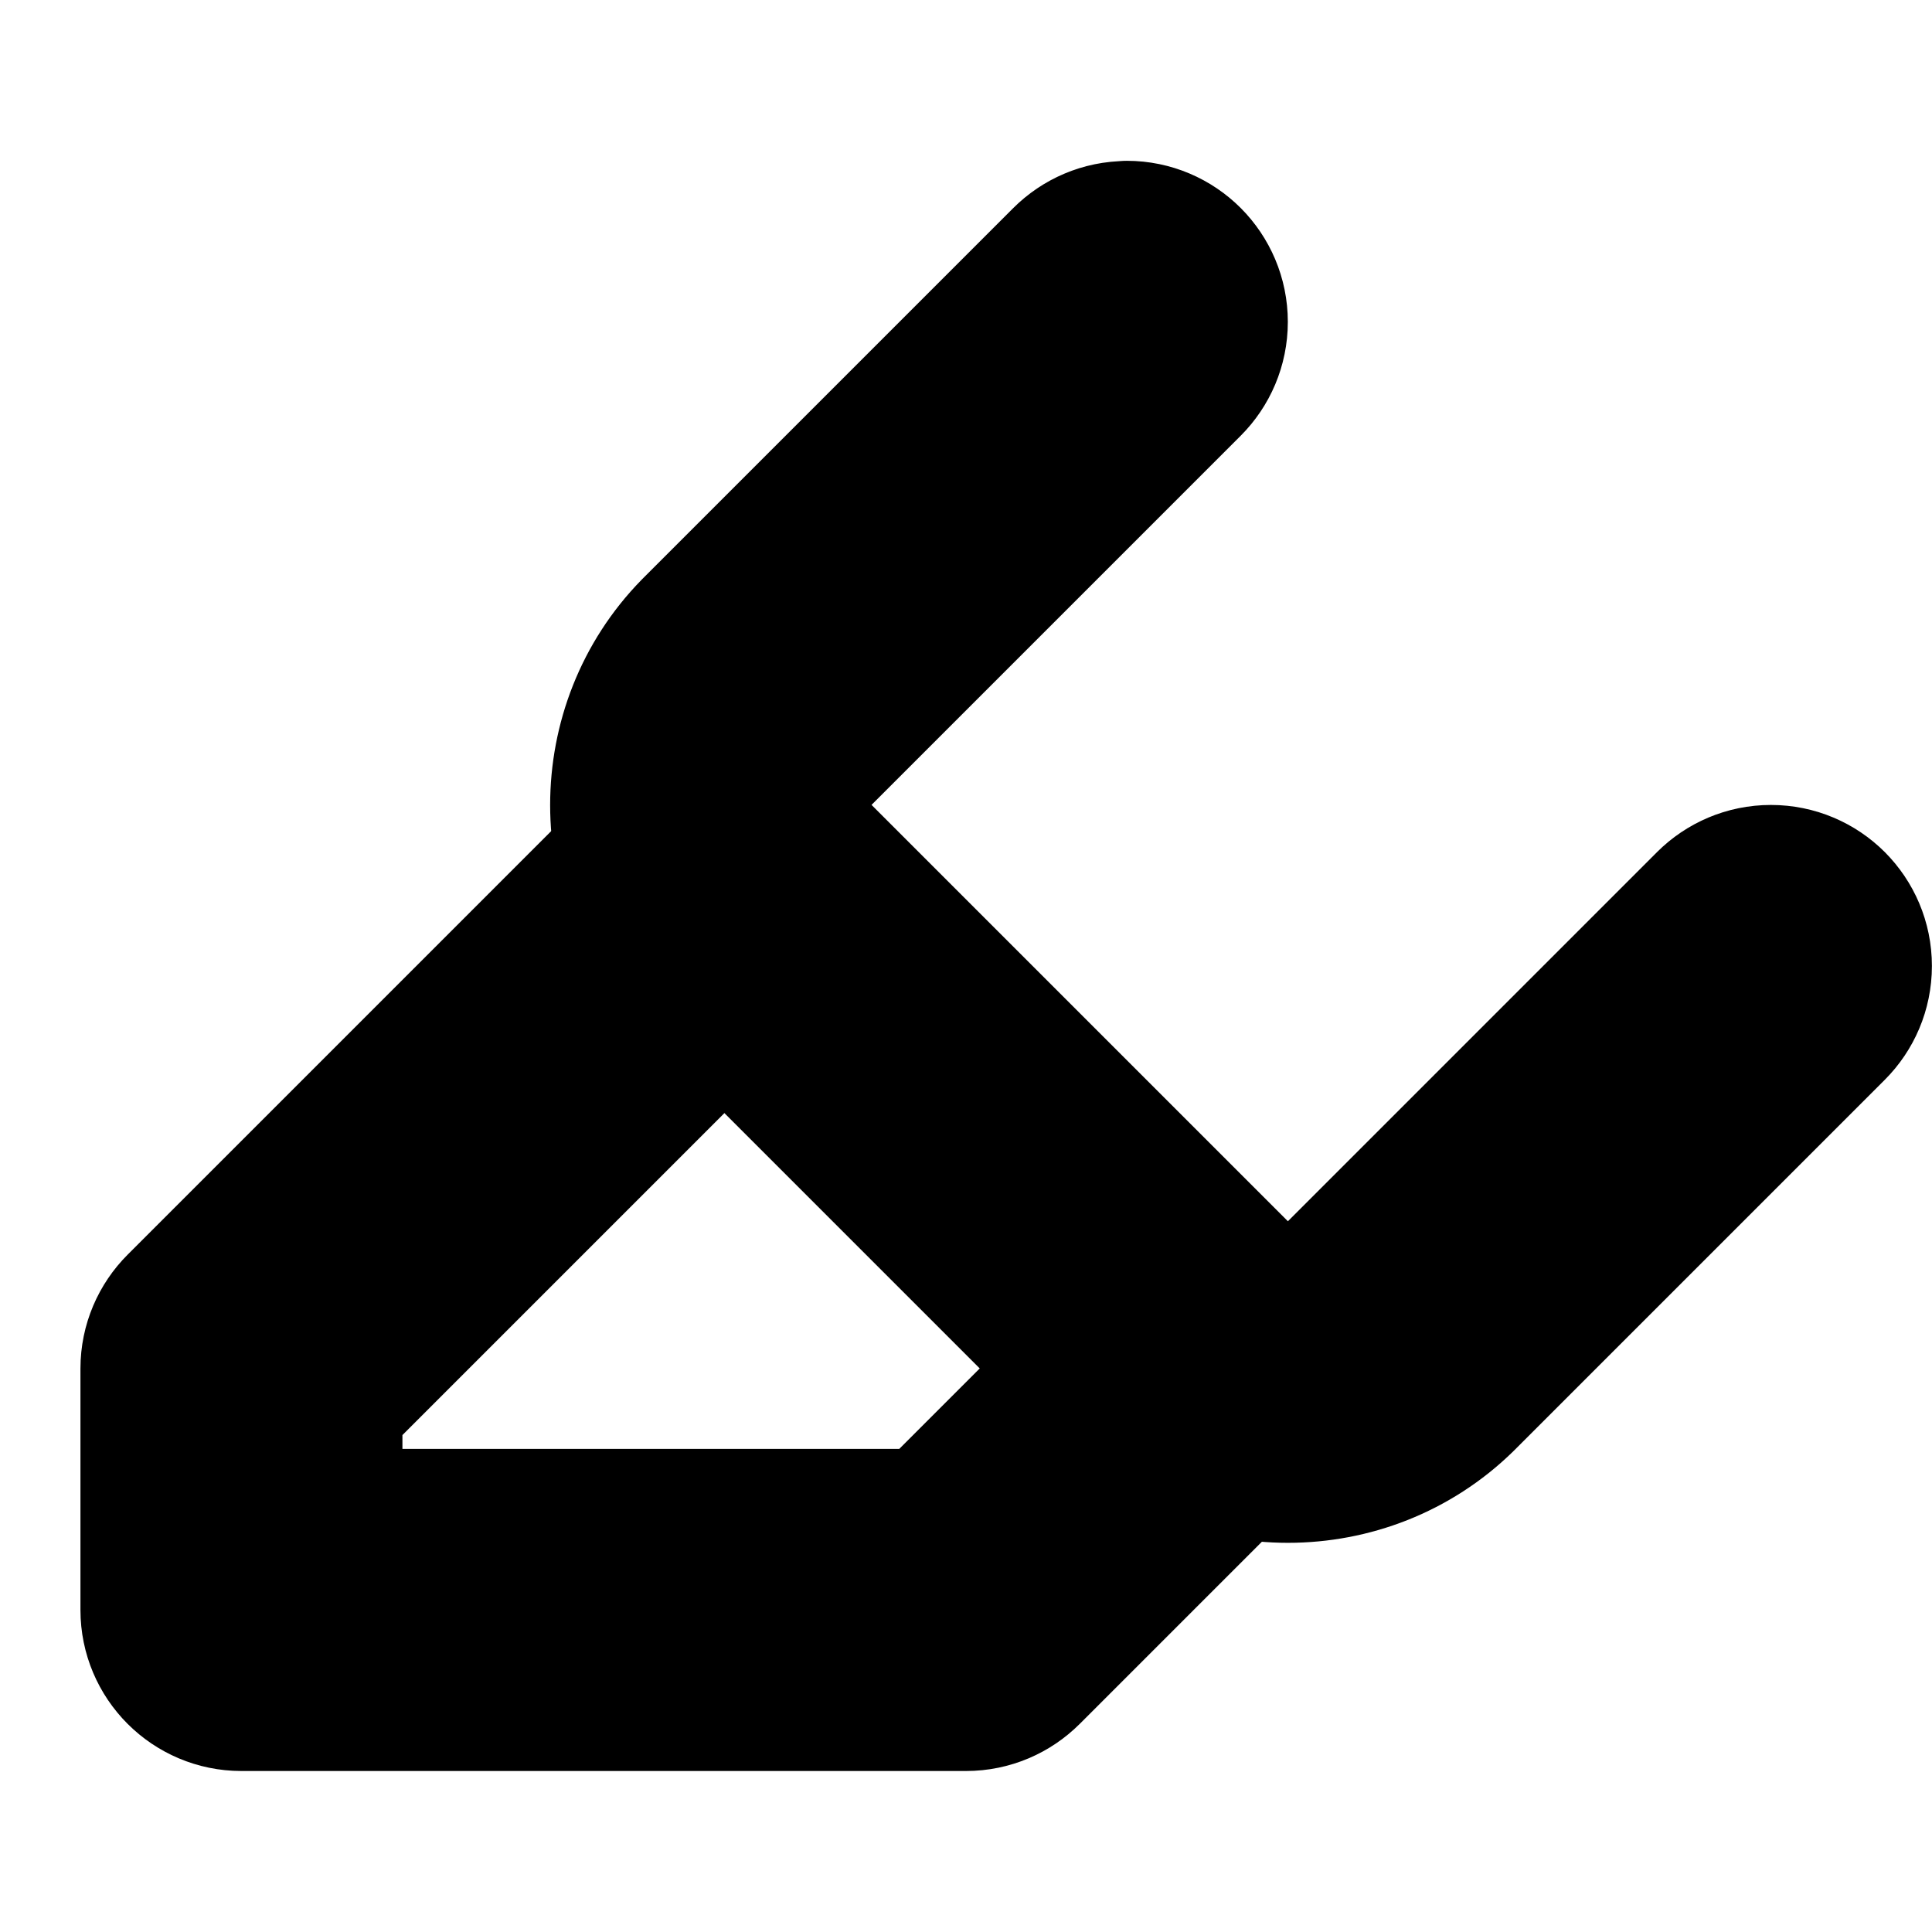
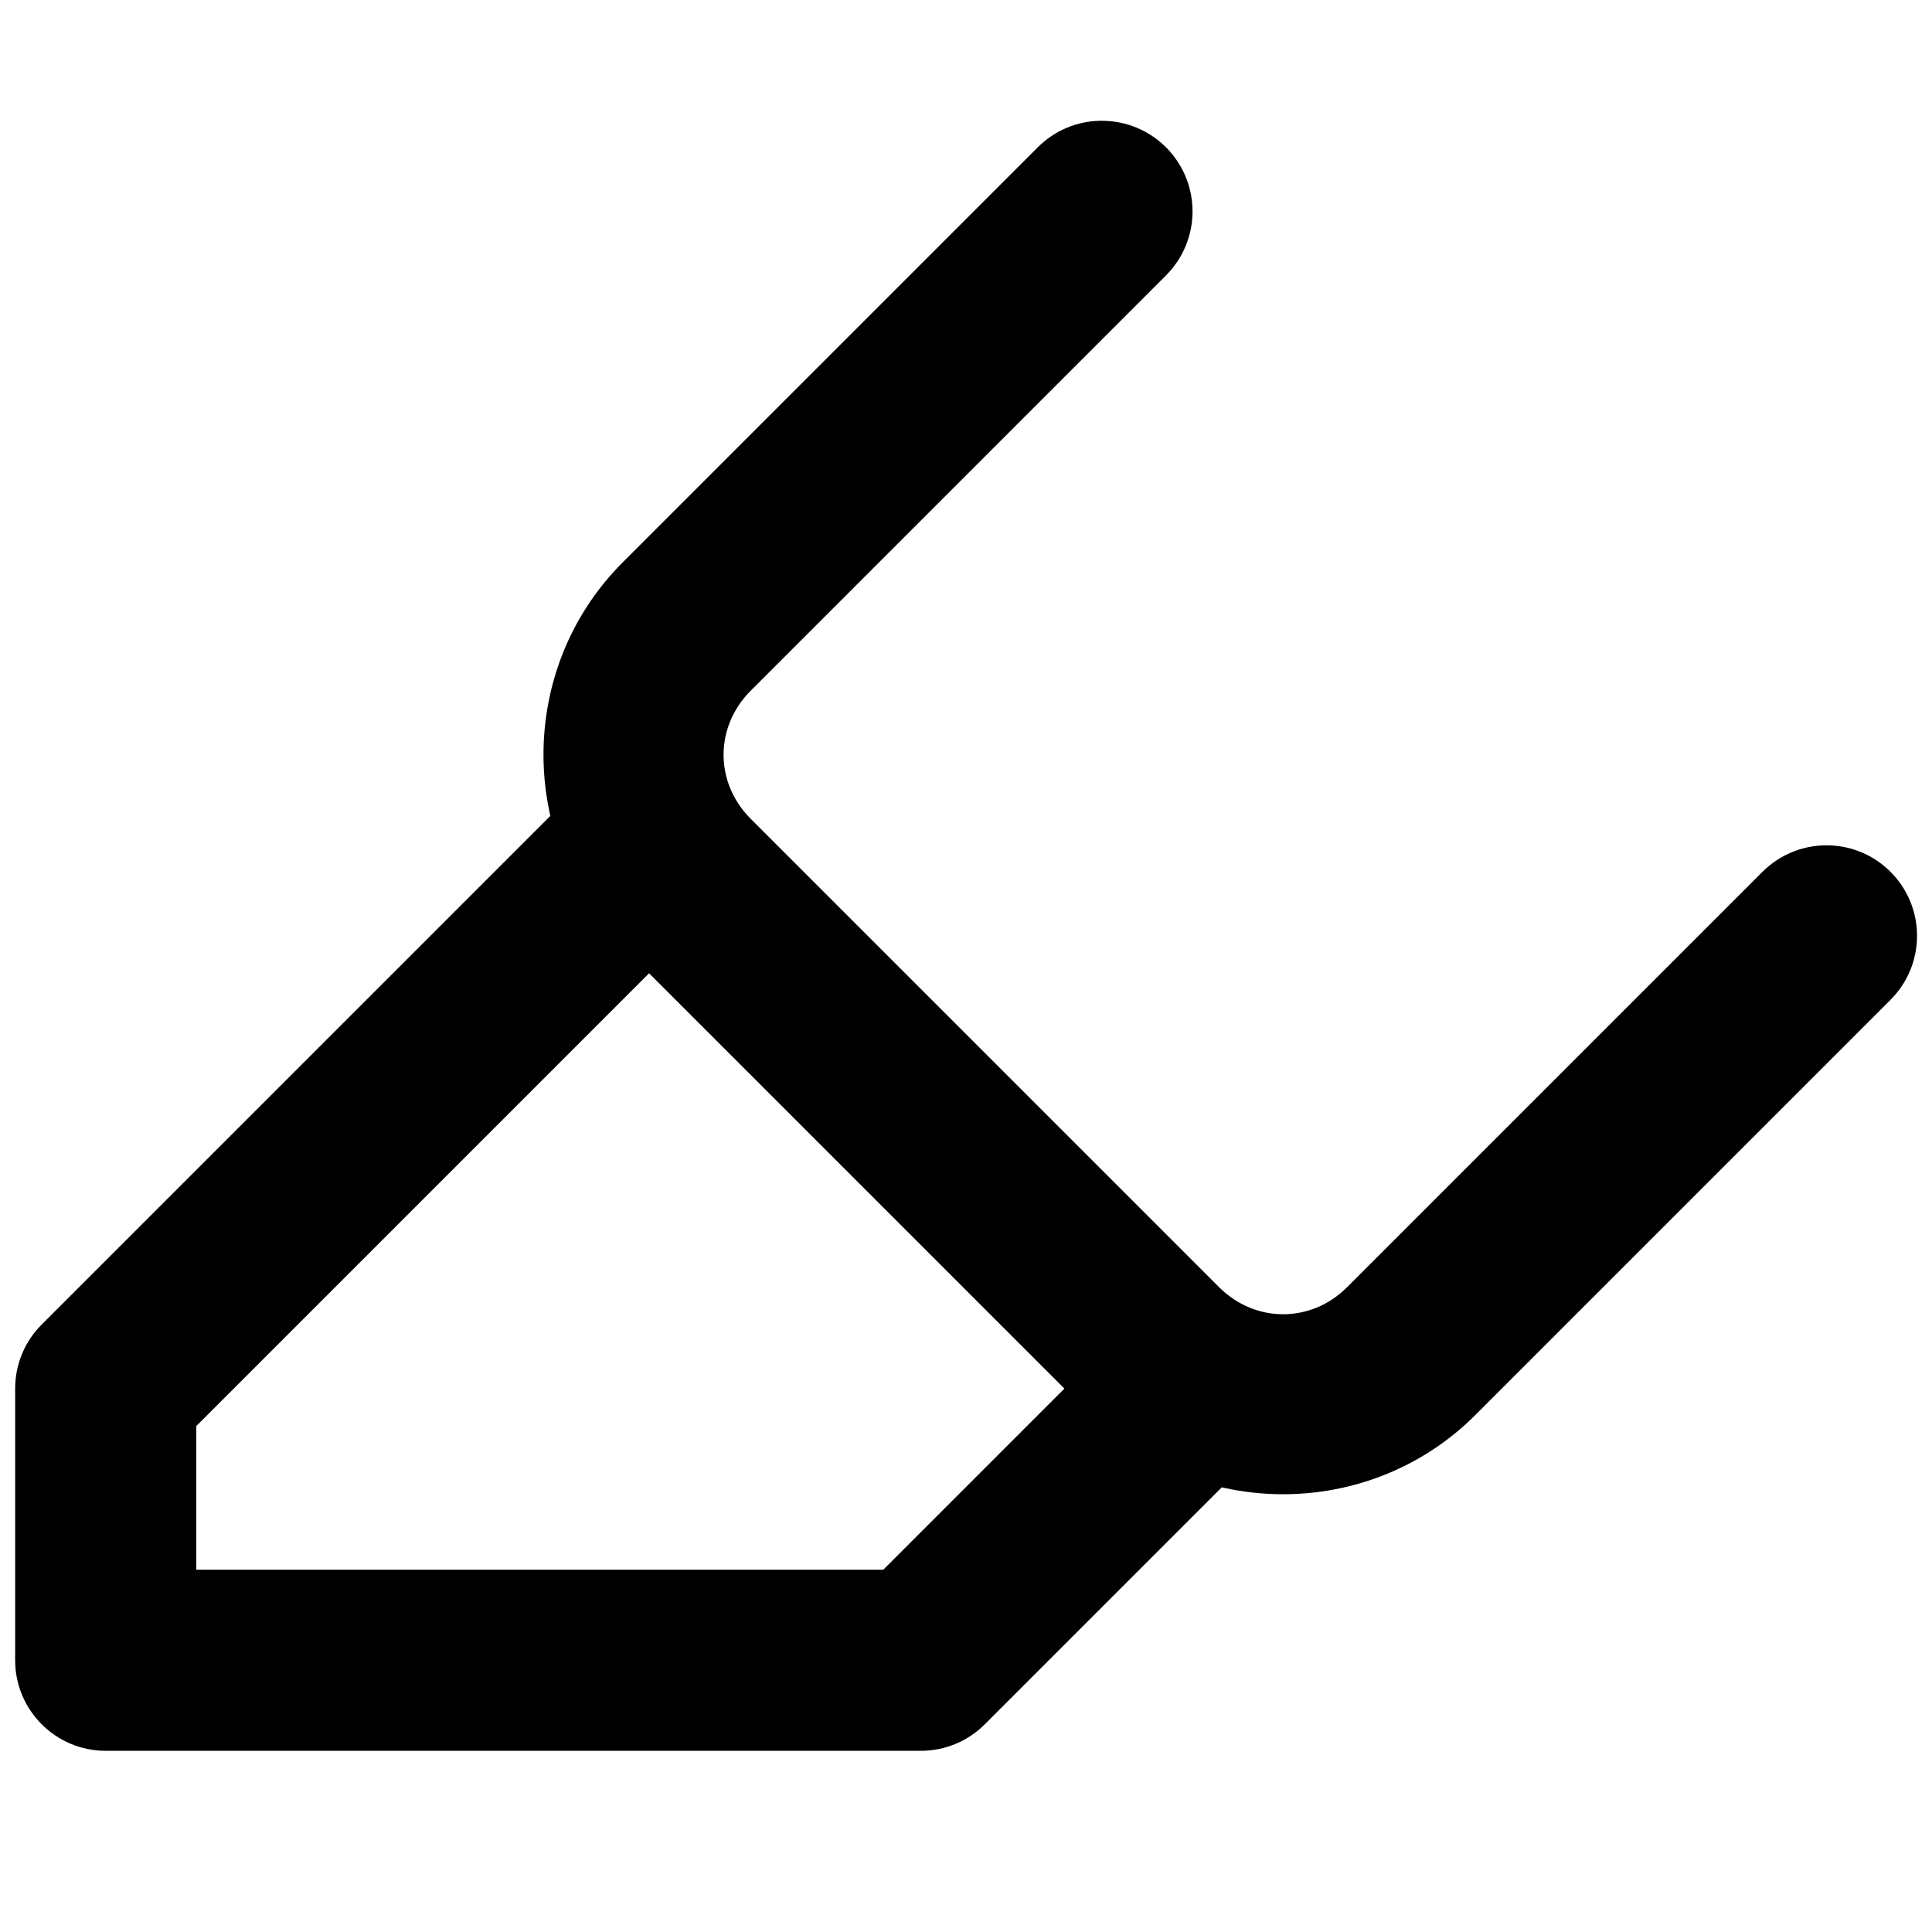
<svg xmlns="http://www.w3.org/2000/svg" version="1.1" width="32" height="32" viewBox="0 0 32 32">
-   <path stroke-linejoin="round" stroke-linecap="round" stroke-miterlimit="4" stroke-width="2.667" stroke="#000" fill="#000" d="M12 13.333c-0.368 0-0.701 0.149-0.943 0.391l-8 8c-0.241 0.241-0.391 0.575-0.391 0.943v0 4c0 0.736 0.597 1.333 1.333 1.333h12c0.368-0 0.701-0.149 0.943-0.391l4-4c0.241-0.241 0.39-0.575 0.39-0.943s-0.149-0.701-0.39-0.943v0c-0.241-0.241-0.575-0.39-0.943-0.39s-0.701 0.149-0.943 0.39l-3.609 3.609h-10.115v-2.115l7.609-7.609c0.241-0.241 0.39-0.575 0.39-0.943s-0.149-0.701-0.39-0.943v0c-0.241-0.241-0.575-0.391-0.943-0.391v0z" />
-   <path stroke-linejoin="round" stroke-linecap="round" stroke-miterlimit="4" stroke-width="2.667" stroke="#000" fill="#000" d="M18.667 4c-0.368 0-0.701 0.149-0.943 0.391l-6.133 6.133c-0.004 0.004-0.007 0.007-0.010 0.010l-0 0c-1.514 1.545-1.514 4.054 0 5.599 0.003 0.003 0.007 0.007 0.010 0.010l6.932 6.932c0.003 0.004 0.007 0.007 0.010 0.010l0 0c1.545 1.514 4.054 1.514 5.599 0 0.004-0.003 0.007-0.007 0.010-0.010l6.133-6.133c0.241-0.241 0.39-0.575 0.39-0.943s-0.149-0.701-0.39-0.943v0c-0.241-0.241-0.575-0.39-0.943-0.39s-0.701 0.149-0.943 0.39l-6.125 6.125c-0.529 0.519-1.336 0.519-1.865 0l-6.917-6.917c-0.519-0.529-0.519-1.336 0-1.865l6.125-6.125c0.241-0.241 0.39-0.575 0.39-0.943s-0.149-0.701-0.39-0.943v0c-0.241-0.241-0.575-0.391-0.943-0.391v0z" />
+   <path d="M10.75 12.5c-0.414 0-0.789 0.168-1.060 0.439l-9 9c-0.271 0.271-0.439 0.646-0.439 1.060v0 4.5c0 0.828 0.672 1.5 1.5 1.5h13.5c0.414-0 0.789-0.168 1.060-0.439l4.5-4.5c0.271-0.271 0.439-0.646 0.439-1.060s-0.168-0.789-0.439-1.061v0c-0.271-0.271-0.646-0.439-1.060-0.439s-0.789 0.168-1.061 0.439l-4.060 4.060h-11.379v-2.379l8.561-8.561c0.271-0.271 0.439-0.646 0.439-1.060s-0.168-0.789-0.439-1.060v0c-0.271-0.271-0.646-0.439-1.060-0.439v0z" />
+   <path d="M18.25 2c-0.414 0-0.789 0.168-1.060 0.439l-6.899 6.899c-0.004 0.004-0.008 0.008-0.012 0.012l-0 0c-1.703 1.738-1.703 4.561 0 6.299 0.004 0.004 0.008 0.008 0.012 0.012l7.799 7.799c0.004 0.004 0.008 0.008 0.012 0.012l0 0c1.738 1.703 4.561 1.703 6.299 0 0.004-0.004 0.008-0.008 0.012-0.012l6.9-6.9c0.271-0.271 0.439-0.646 0.439-1.060s-0.168-0.789-0.439-1.060v0c-0.271-0.271-0.646-0.439-1.060-0.439s-0.789 0.168-1.061 0.439l-6.891 6.891c-0.595 0.583-1.502 0.583-2.098 0l-7.781-7.781c-0.583-0.595-0.583-1.502 0-2.098l6.891-6.891c0.271-0.271 0.439-0.646 0.439-1.060s-0.168-0.789-0.439-1.061v0c-0.271-0.271-0.646-0.439-1.060-0.439v0z" />
</svg>
